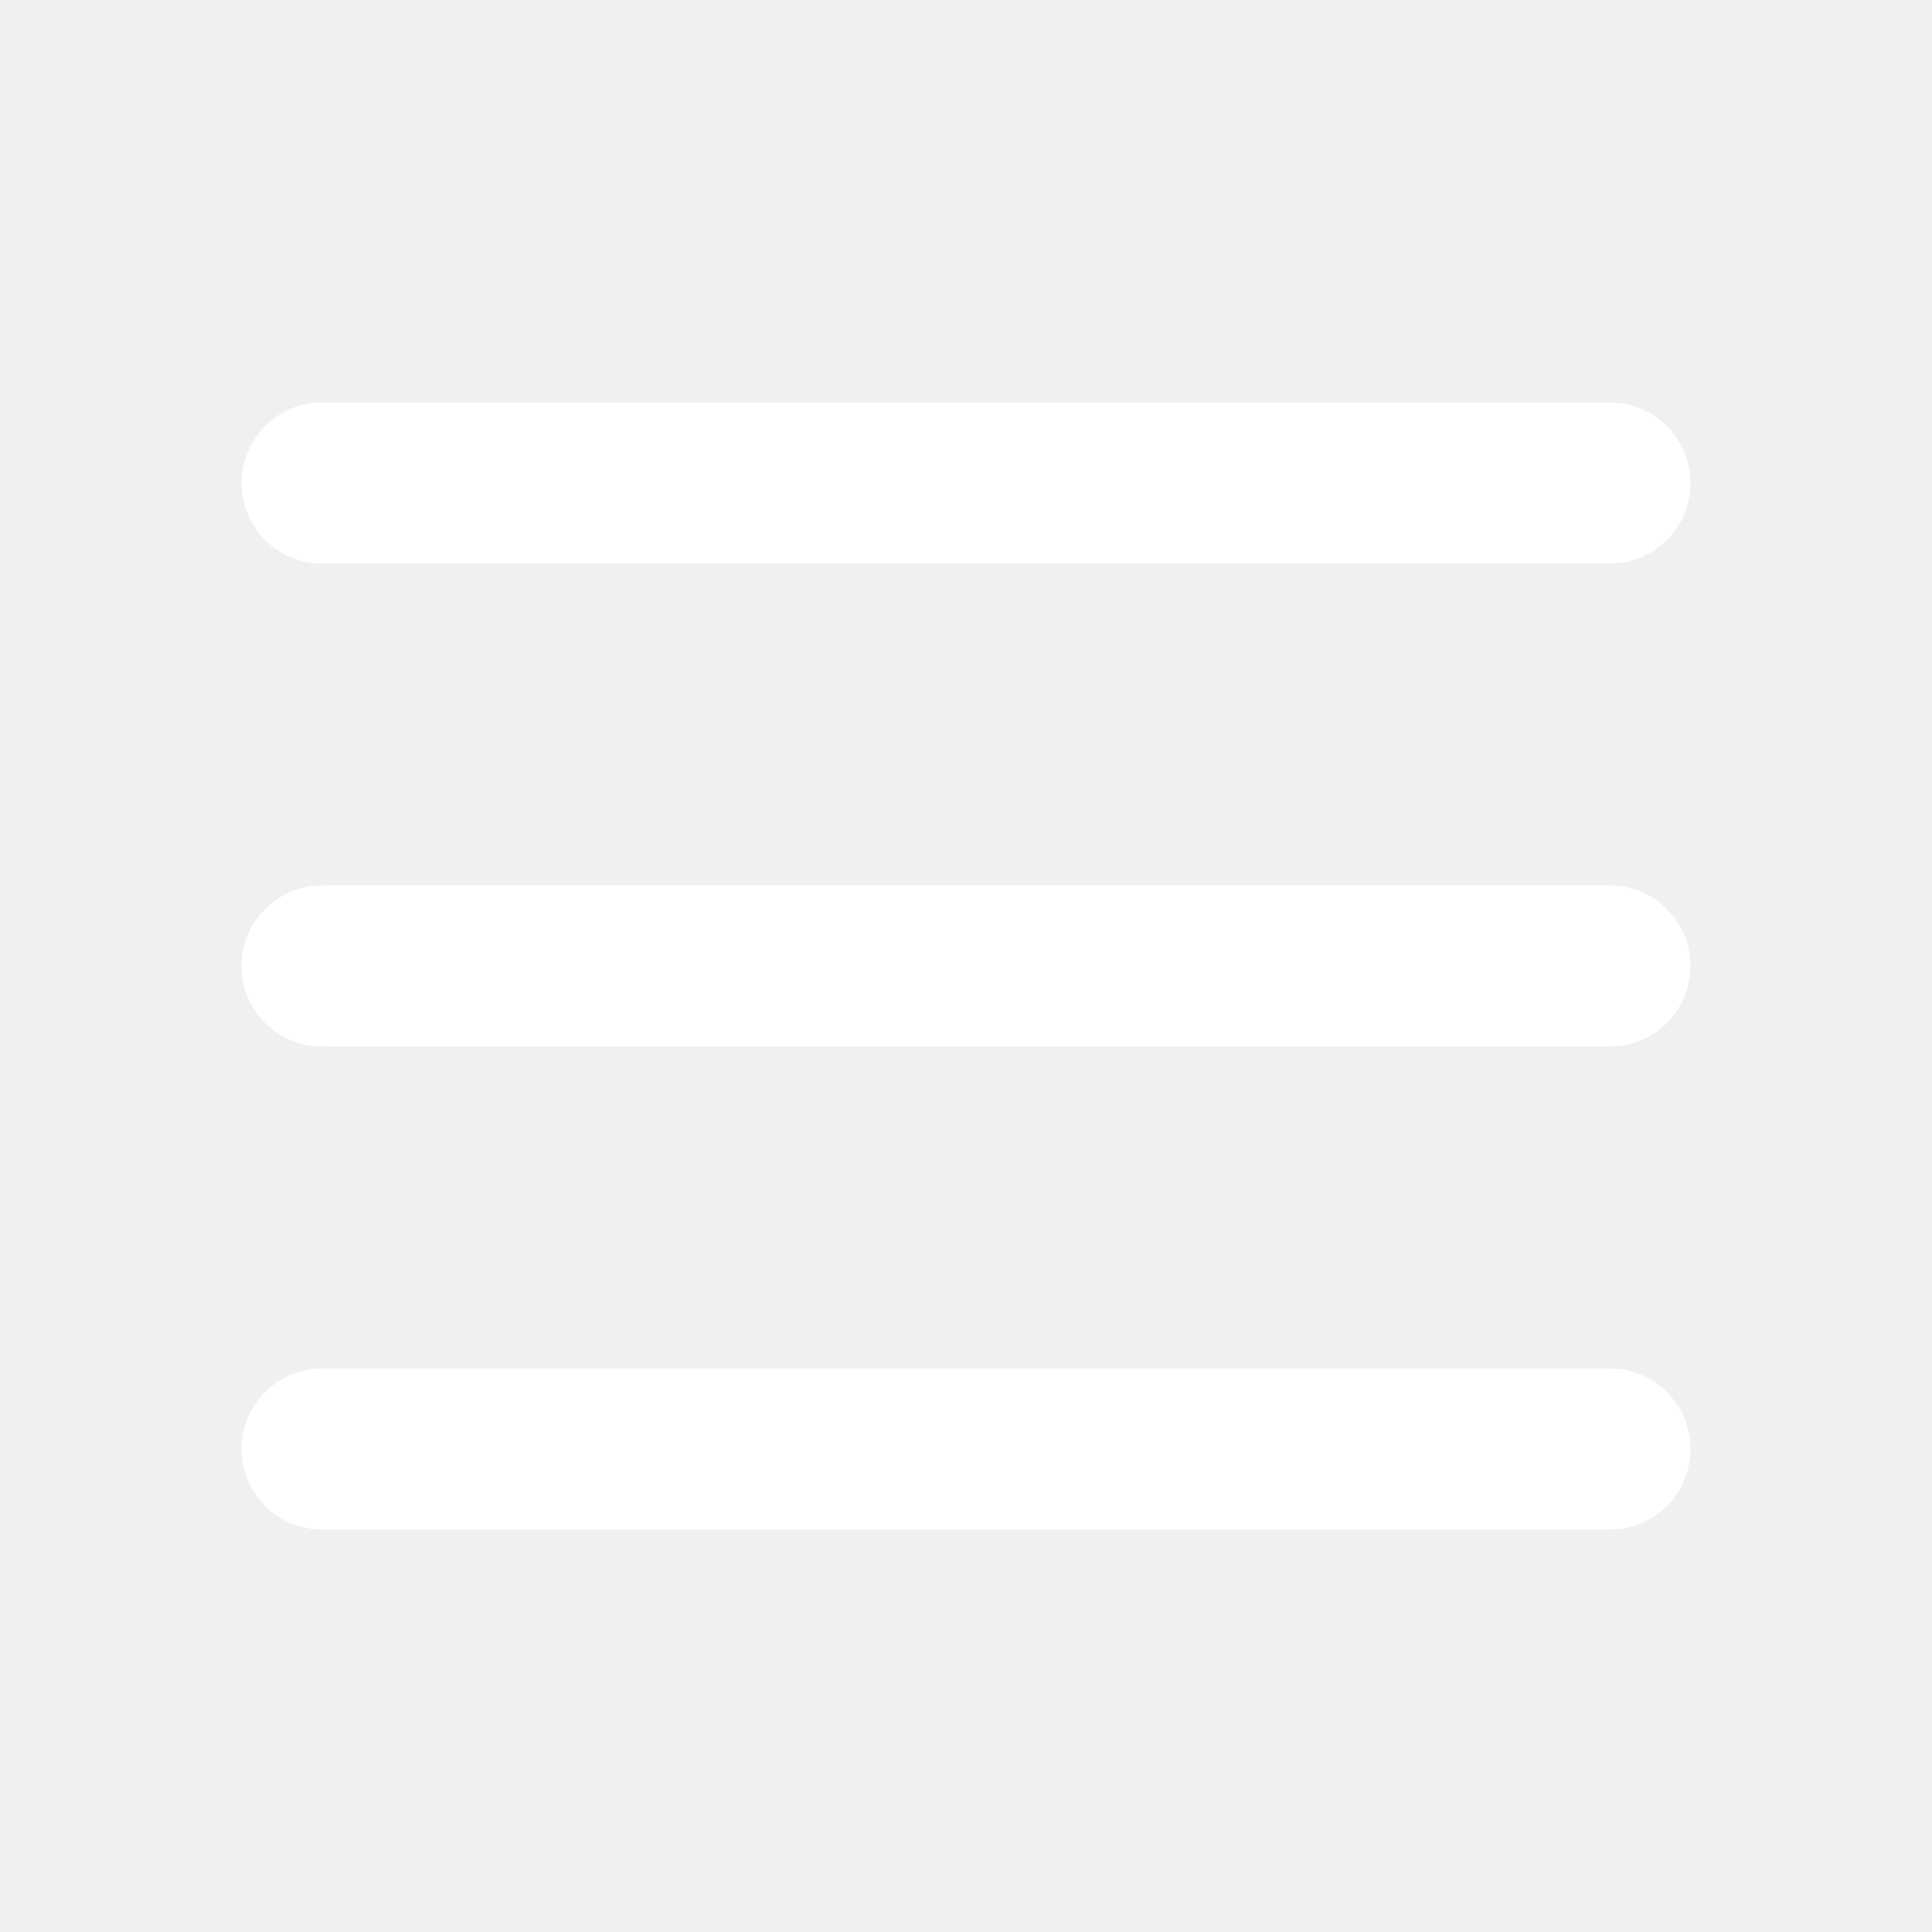
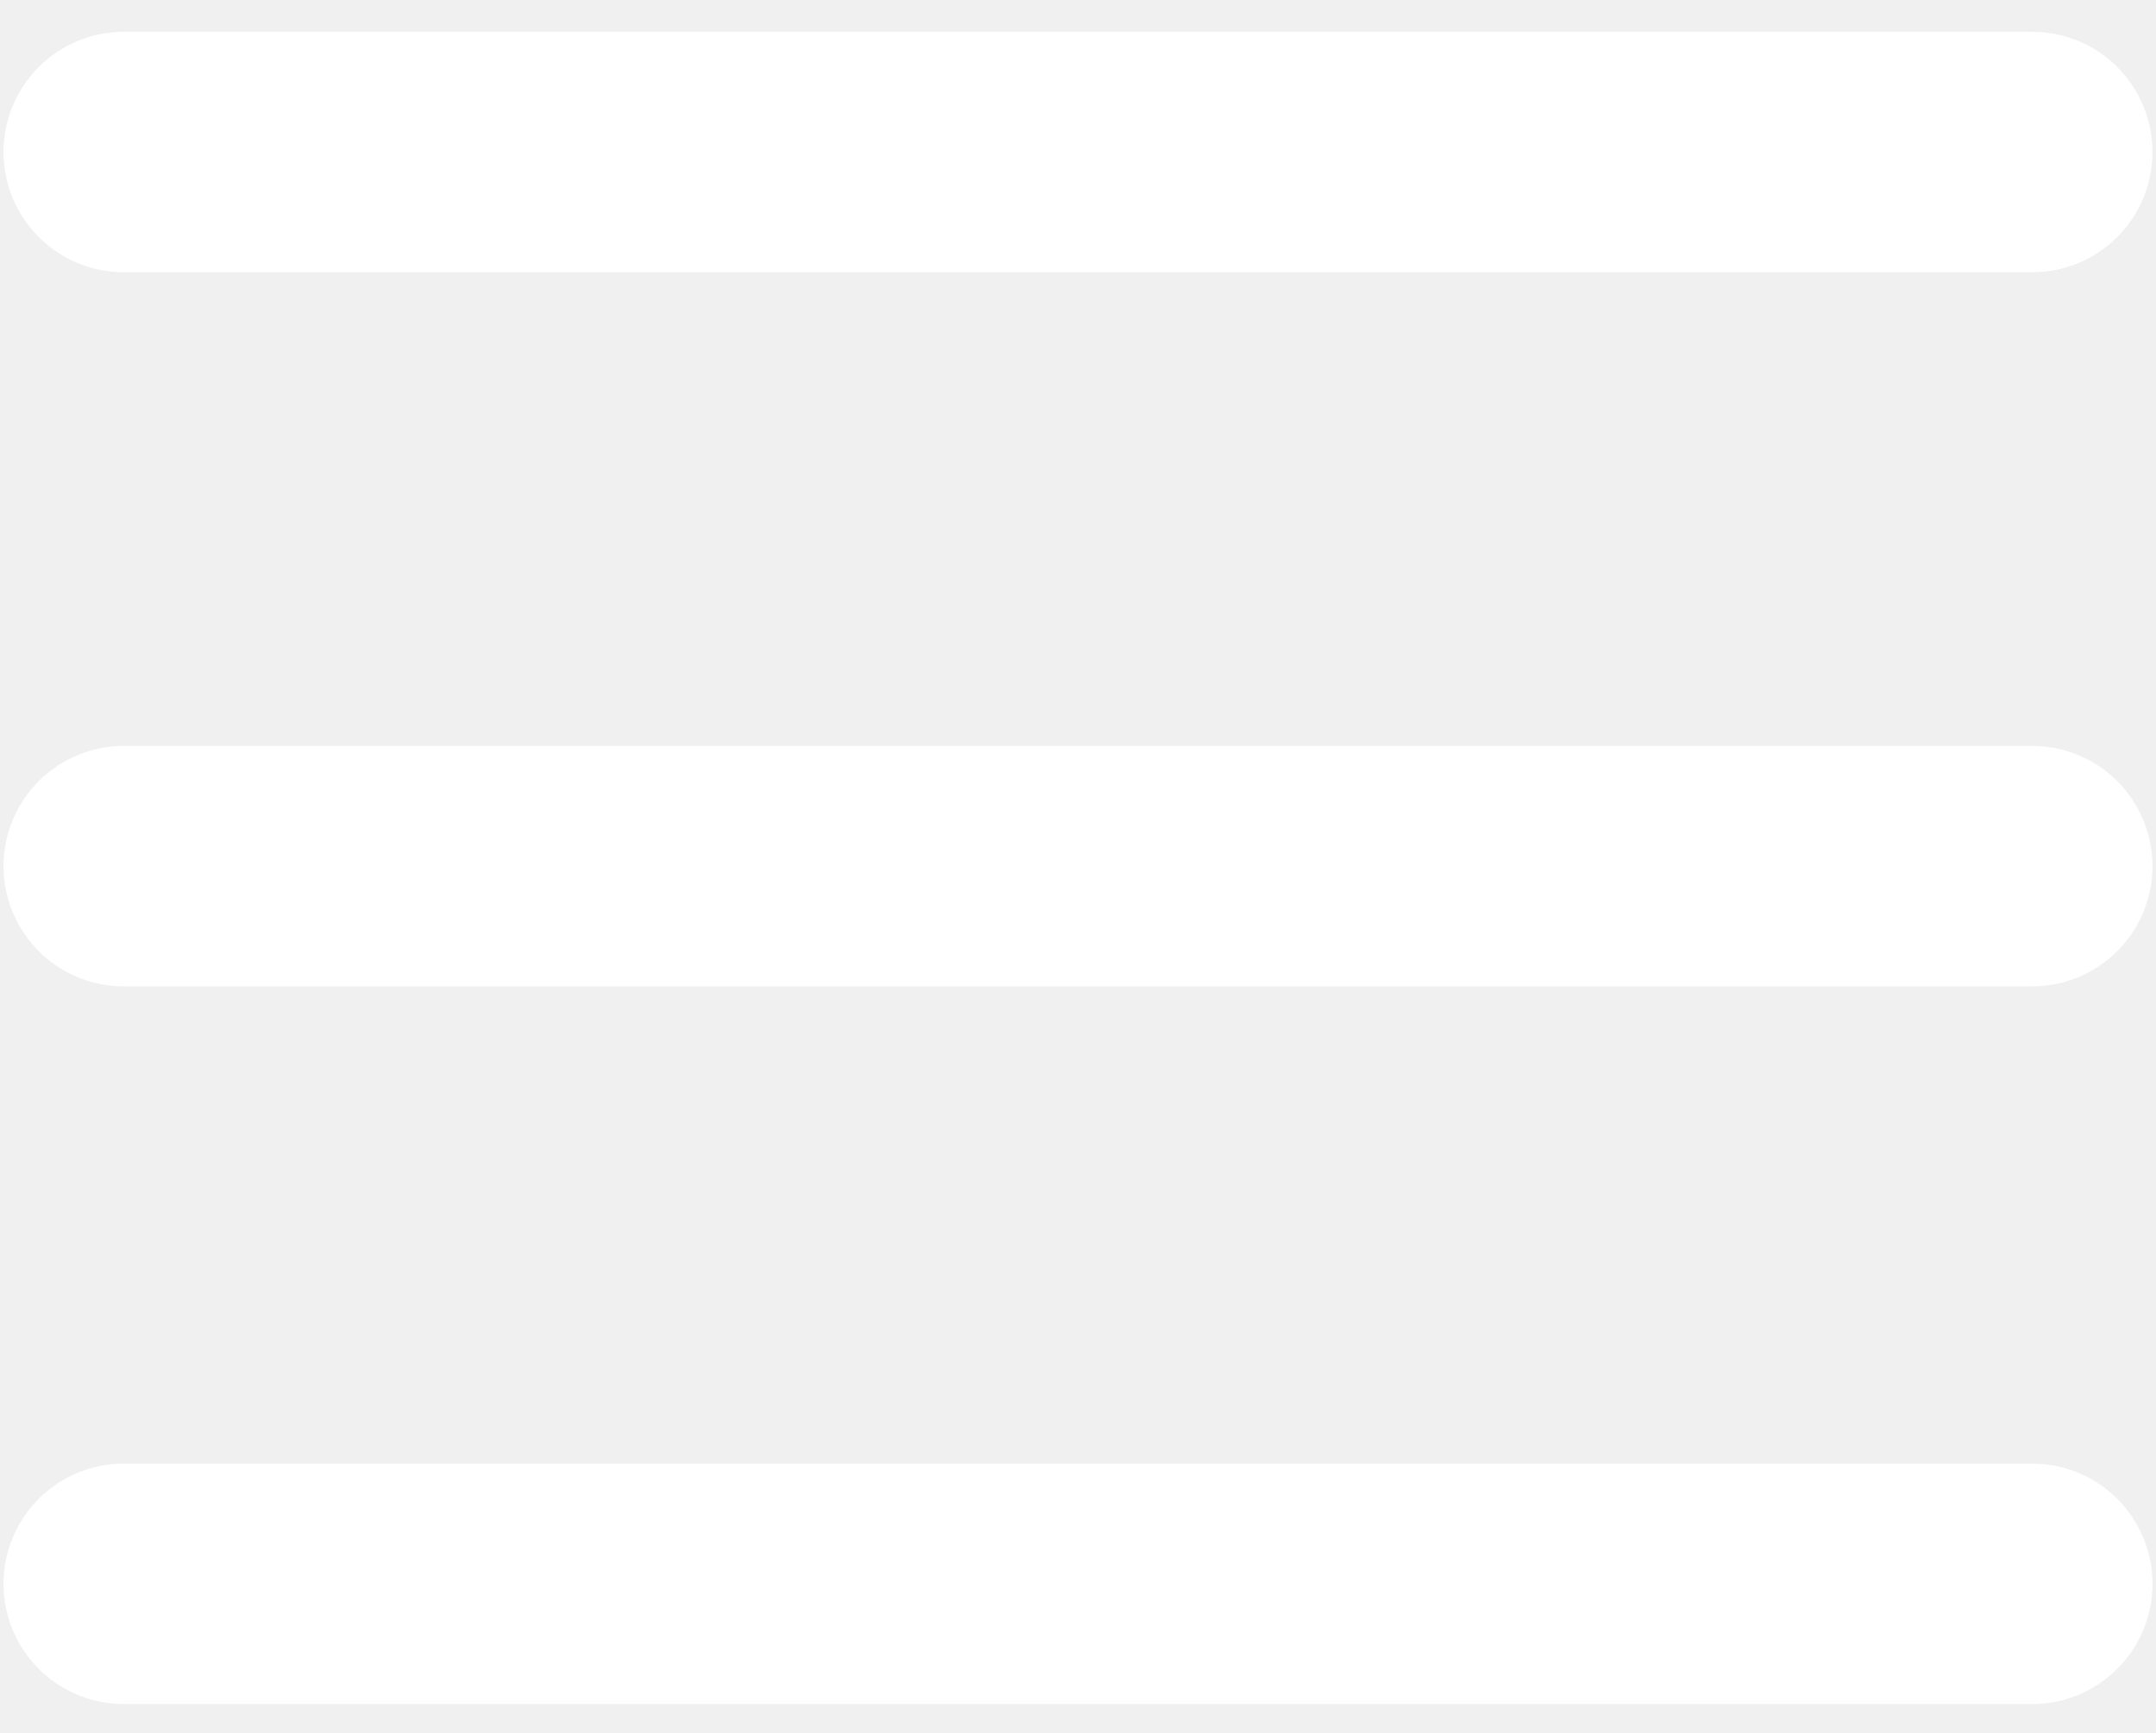
- <svg xmlns="http://www.w3.org/2000/svg" width="81px" height="81px" viewBox="0 0 24 24" fill="none">
-   <g id="SVGRepo_bgCarrier" stroke-width="0" />
-   <g id="SVGRepo_tracerCarrier" stroke-linecap="round" stroke-linejoin="round" />
+ <svg xmlns="http://www.w3.org/2000/svg" version="1.2" viewBox="0 0 61 49" width="61" height="49">
+   <style>
+ 		.s0 { fill: none;stroke: #ffffff;stroke-linecap: round;stroke-width: 6.8 } 
+ 	</style>
+   <g id="SVGRepo_bgCarrier">
+ 	</g>
+   <g id="SVGRepo_tracerCarrier">
+ 	</g>
  <g id="SVGRepo_iconCarrier">
-     <path d="M4 18L20 18" stroke="#ffffff" stroke-width="2" stroke-linecap="round" />
-     <path d="M4 12L20 12" stroke="#ffffff" stroke-width="2" stroke-linecap="round" />
-     <path d="M4 6L20 6" stroke="#ffffff" stroke-width="2" stroke-linecap="round" />
+     <path class="s0" d="m3.5 44.8h54" />
+     <path class="s0" d="m3.5 24.5h54" />
+     <path class="s0" d="m3.5 4.3h54" />
  </g>
</svg>
